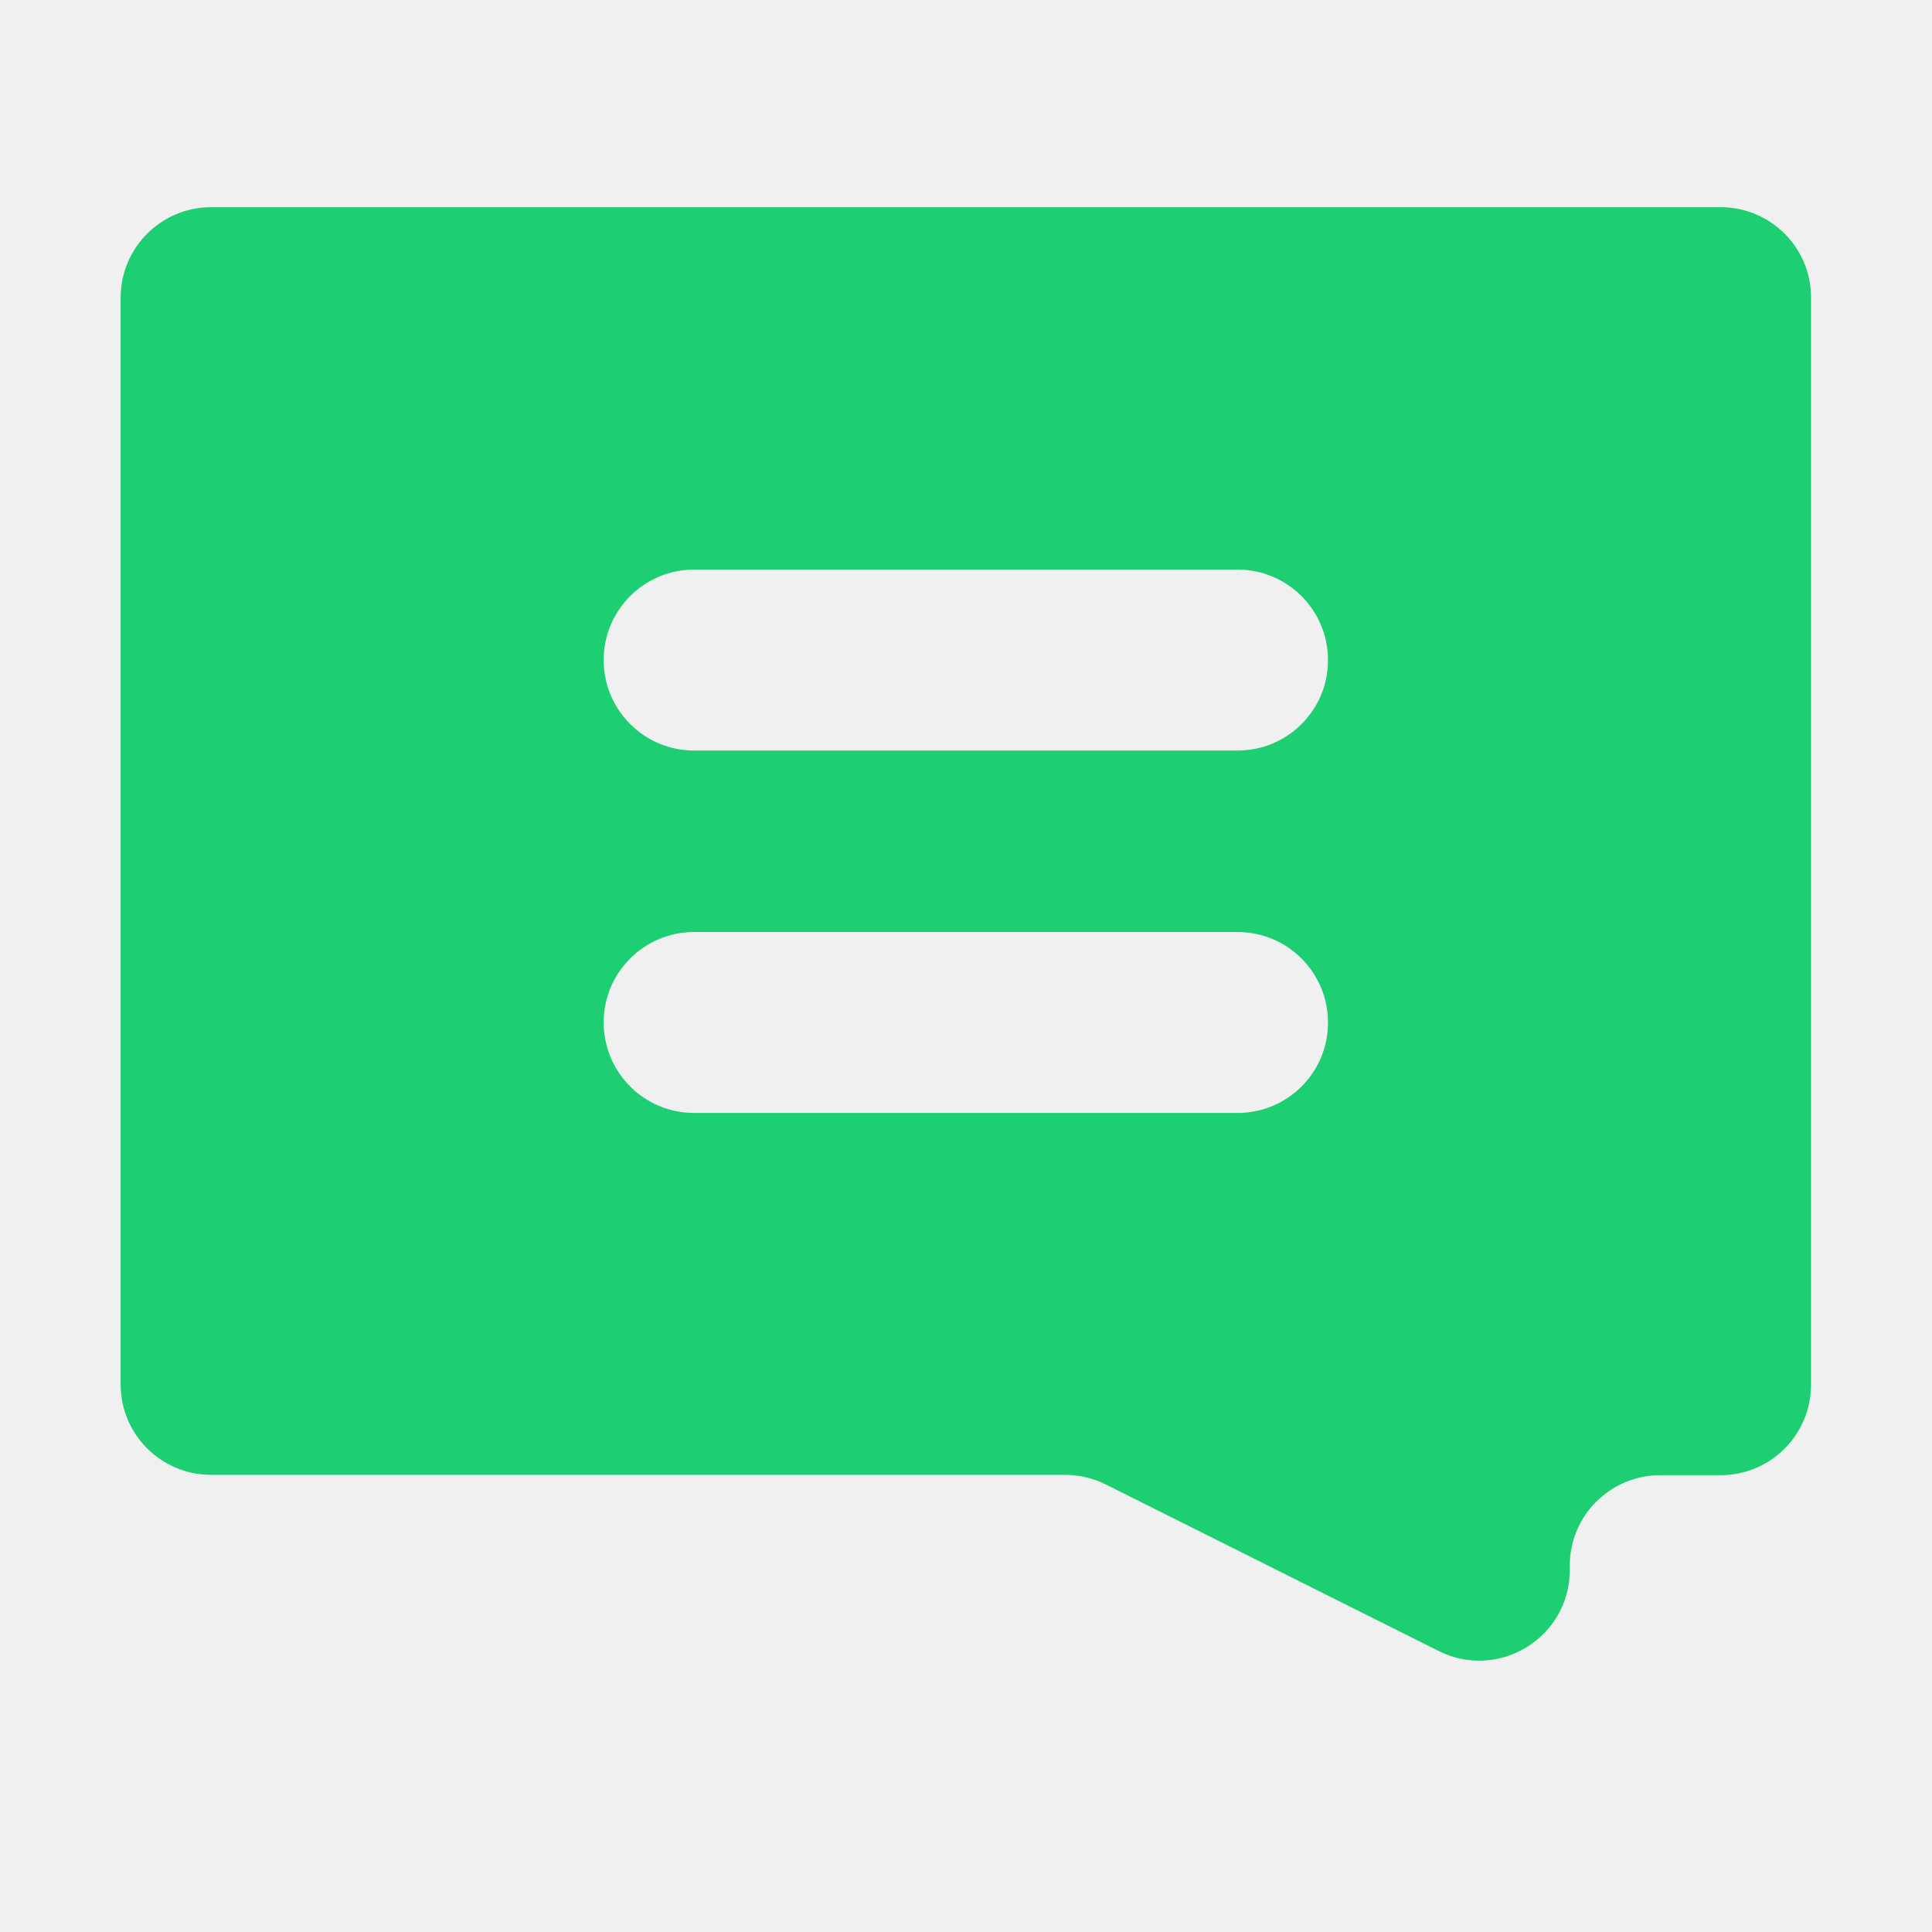
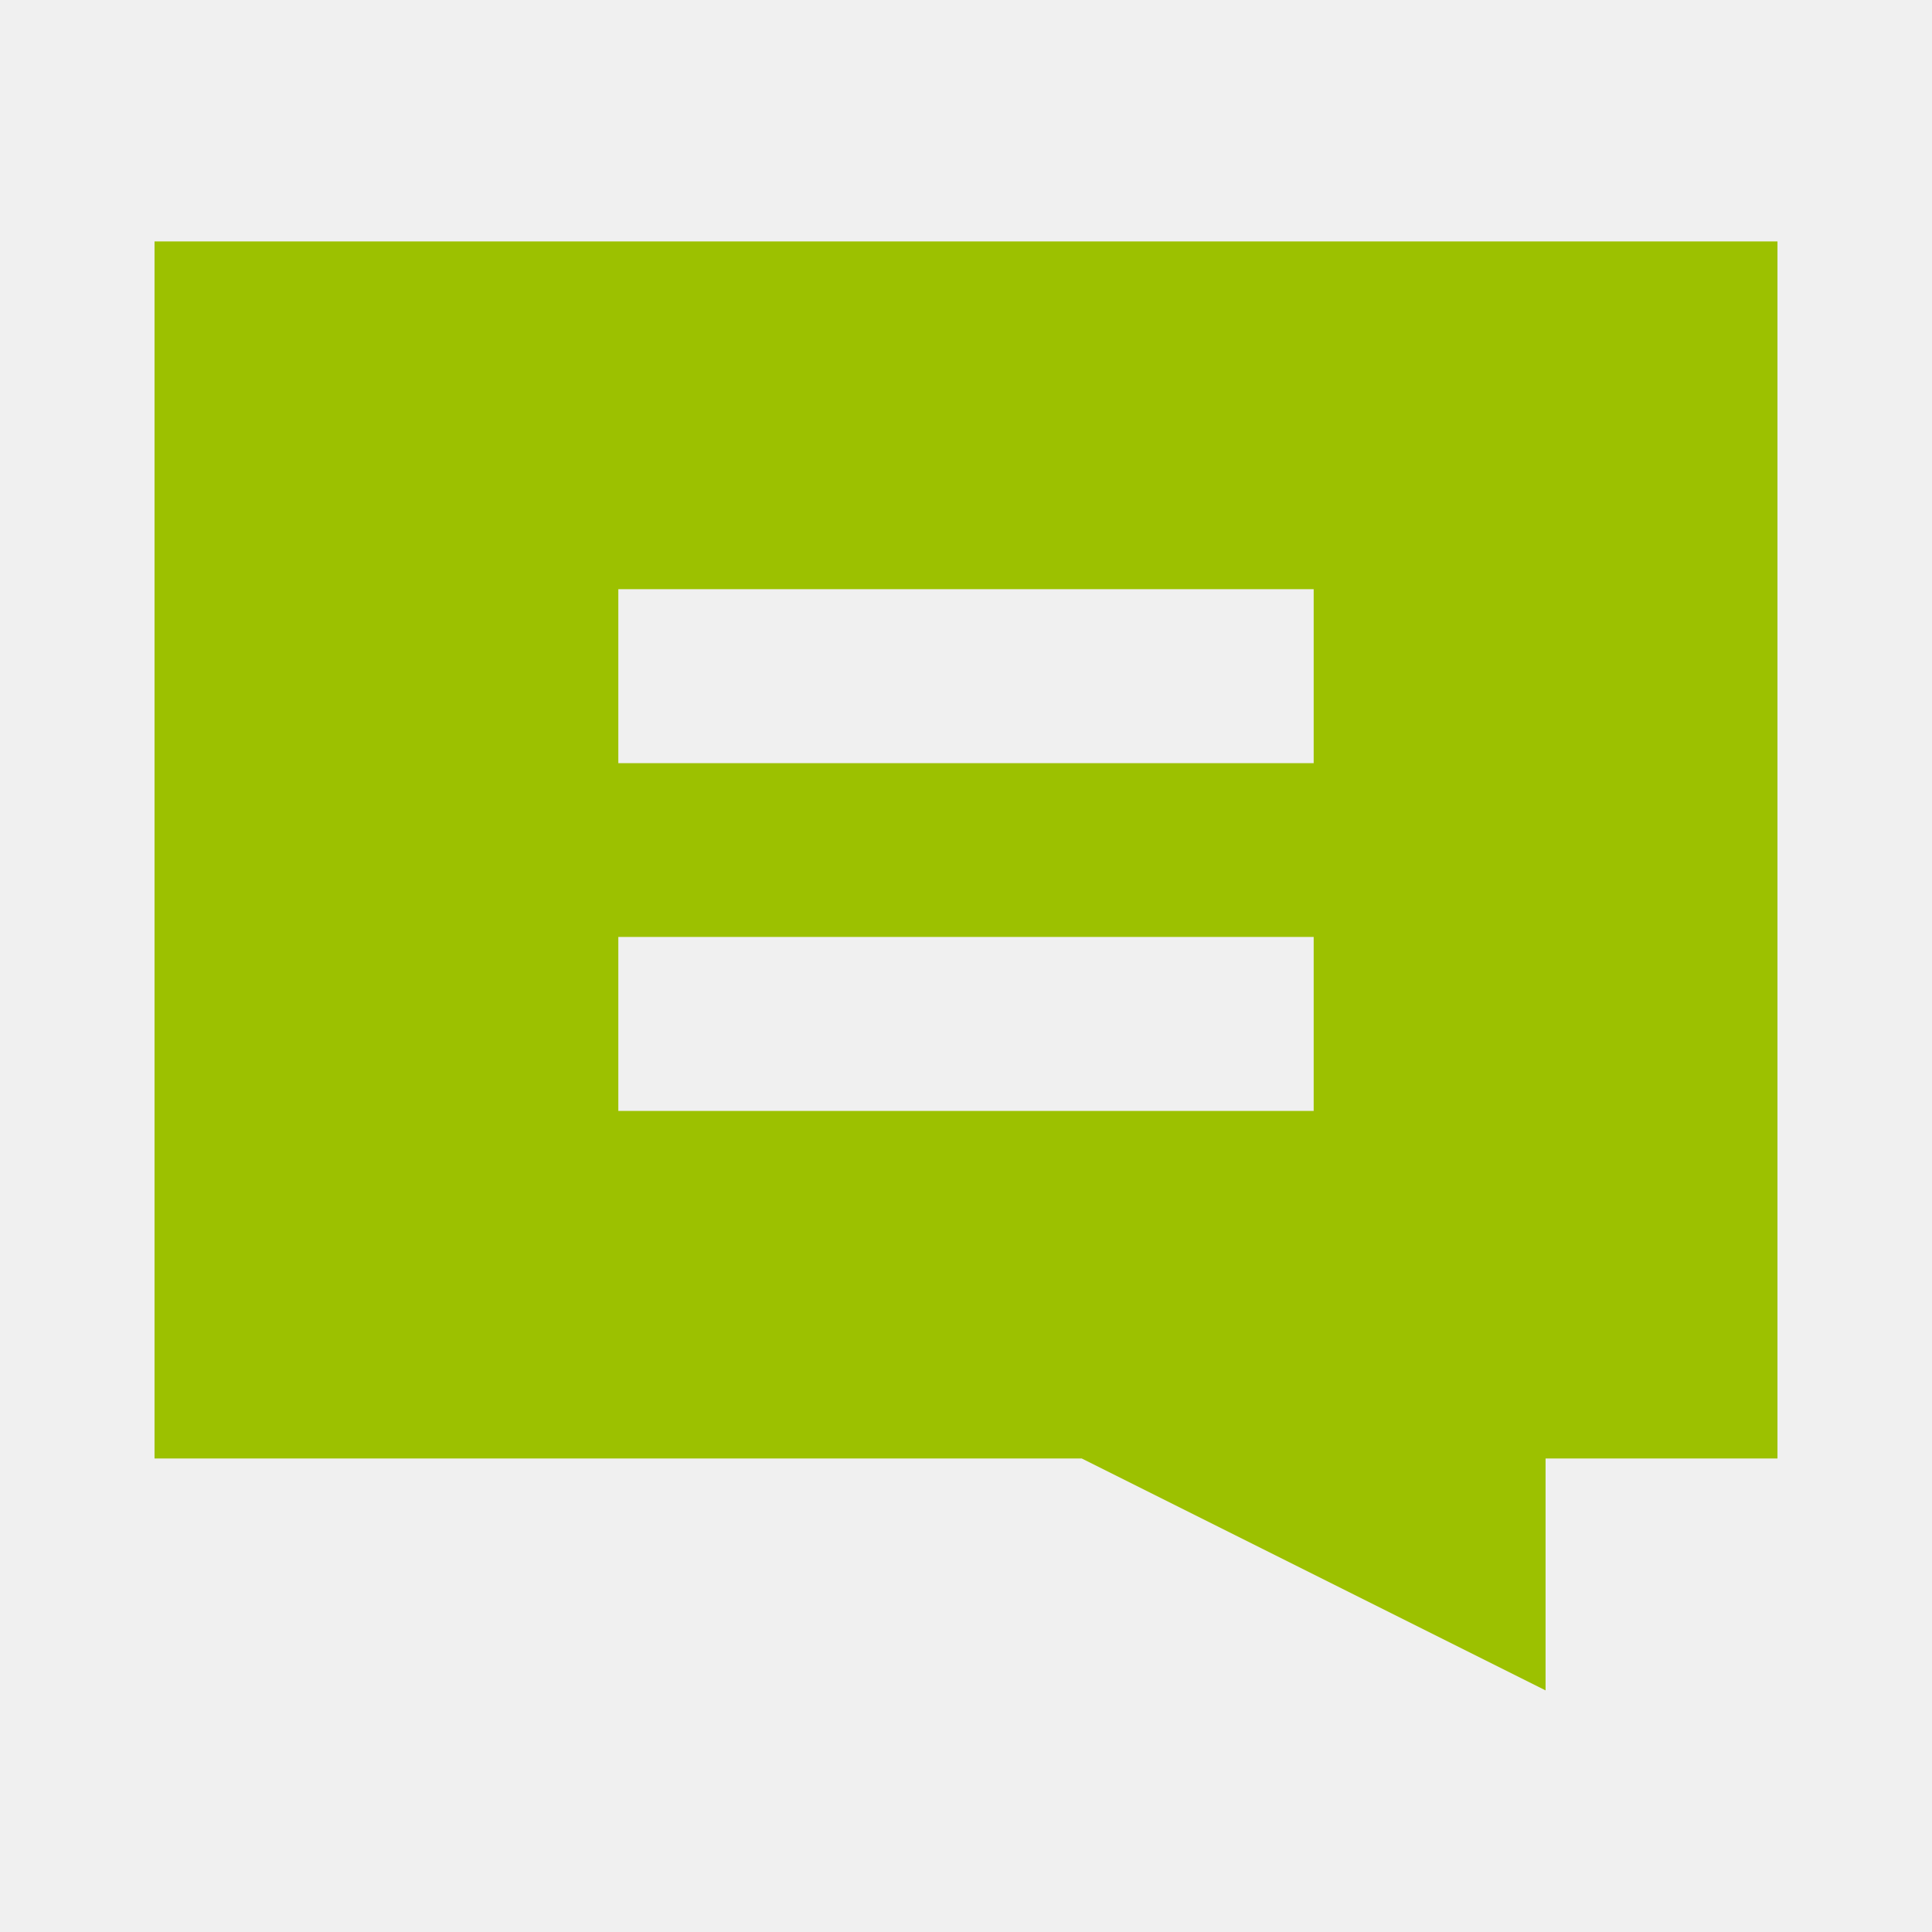
- <svg xmlns="http://www.w3.org/2000/svg" version="1.1" id="comment_1_" x="0px" y="0px" viewBox="0 0 1133.9 1133.9" enable-background="new 0 0 1133.9 1133.9" xml:space="preserve">
-   <path id="comment" fill="#1DCE73" d="M1009.8,121.6H123.9c-29.3,0-53.1,23.8-53.1,53.1v637.8c0,29.4,23.8,53.1,53.1,53.1h501.2  c8.2,0,16.4,1.9,23.8,5.6L844.4,969c35.4,17.7,76.9-8.1,76.9-47.5v-2.6c0-29.4,23.8-53.1,53.1-53.1h35.4c29.4,0,53.1-23.8,53.1-53.1  V174.7C1063,145.4,1039.2,121.6,1009.8,121.6z M726.3,653.2H407.4c-29.4,0-53.1-23.8-53.1-53.1l0,0c0-29.4,23.8-53.1,53.1-53.1  h318.9c29.4,0,53.1,23.8,53.1,53.1l0,0C779.5,629.4,755.7,653.2,726.3,653.2z M726.3,440.5H407.4c-29.4,0-53.1-23.8-53.1-53.1l0,0  c0-29.4,23.8-53.1,53.1-53.1h318.9c29.4,0,53.1,23.8,53.1,53.1l0,0C779.5,416.7,755.7,440.5,726.3,440.5z" />
+ <svg xmlns="http://www.w3.org/2000/svg" version="1.1" id="Ebene_1" x="0px" y="0px" viewBox="0 0 1133.9 1133.9" enable-background="new 0 0 1133.9 1133.9" xml:space="preserve">
+   <rect x="170.1" y="170.1" display="none" fill="#F6F6F6" width="793.7" height="793.7" />
+   <g display="none">
+     <g display="inline">
+       <rect x="170.1" y="170.1" fill="#EDEDED" width="113.4" height="595.3" />
+       <rect x="283.5" y="170.1" fill="#EDEDED" width="113.4" height="595.3" />
+       <rect x="396.9" y="170.1" fill="#EDEDED" width="113.4" height="595.3" />
+       <rect x="510.2" y="170.1" fill="#EDEDED" width="113.4" height="595.3" />
+       <rect x="623.6" y="170.1" fill="#EDEDED" width="113.4" height="595.3" />
+       <rect x="737" y="170.1" fill="#EDEDED" width="113.4" height="595.3" />
+       <polygon fill="#EDEDED" points="850.4,878.7 850.4,765.4 623.6,765.4   " />
+       <rect x="850.4" y="170.1" fill="#EDEDED" width="113.4" height="595.3" />
+     </g>
+     <g display="inline">
+       <rect x="170.1" y="170.1" fill="#EDEDED" width="793.7" height="85" />
+       <rect x="170.1" y="255.1" fill="#EDEDED" width="793.7" height="85" />
+       <rect x="170.1" y="340.2" fill="#EDEDED" width="793.7" height="85" />
+       <rect x="170.1" y="425.2" fill="#EDEDED" width="793.7" height="85" />
+       <rect x="170.1" y="510.2" fill="#EDEDED" width="793.7" height="85" />
+       <rect x="170.1" y="595.3" fill="#EDEDED" width="793.7" height="85" />
+       <rect x="170.1" y="680.3" fill="#EDEDED" width="793.7" height="85" />
+     </g>
+     <g display="inline">
+       <rect x="396.9" y="340.2" fill="#FFFFFF" width="340.2" height="85" />
+       <rect x="396.9" y="510.2" fill="#FFFFFF" width="340.2" height="85" />
+     </g>
+   </g>
+   <path fill="#9CC100" d="M1043.2,141.7H90.7V856h544.2l272.2,136.1V856h136.1V141.7z M771,652H362.9V549.9H771V652z M771,447.9H362.9  V345.8H771V447.9z" />
</svg>
